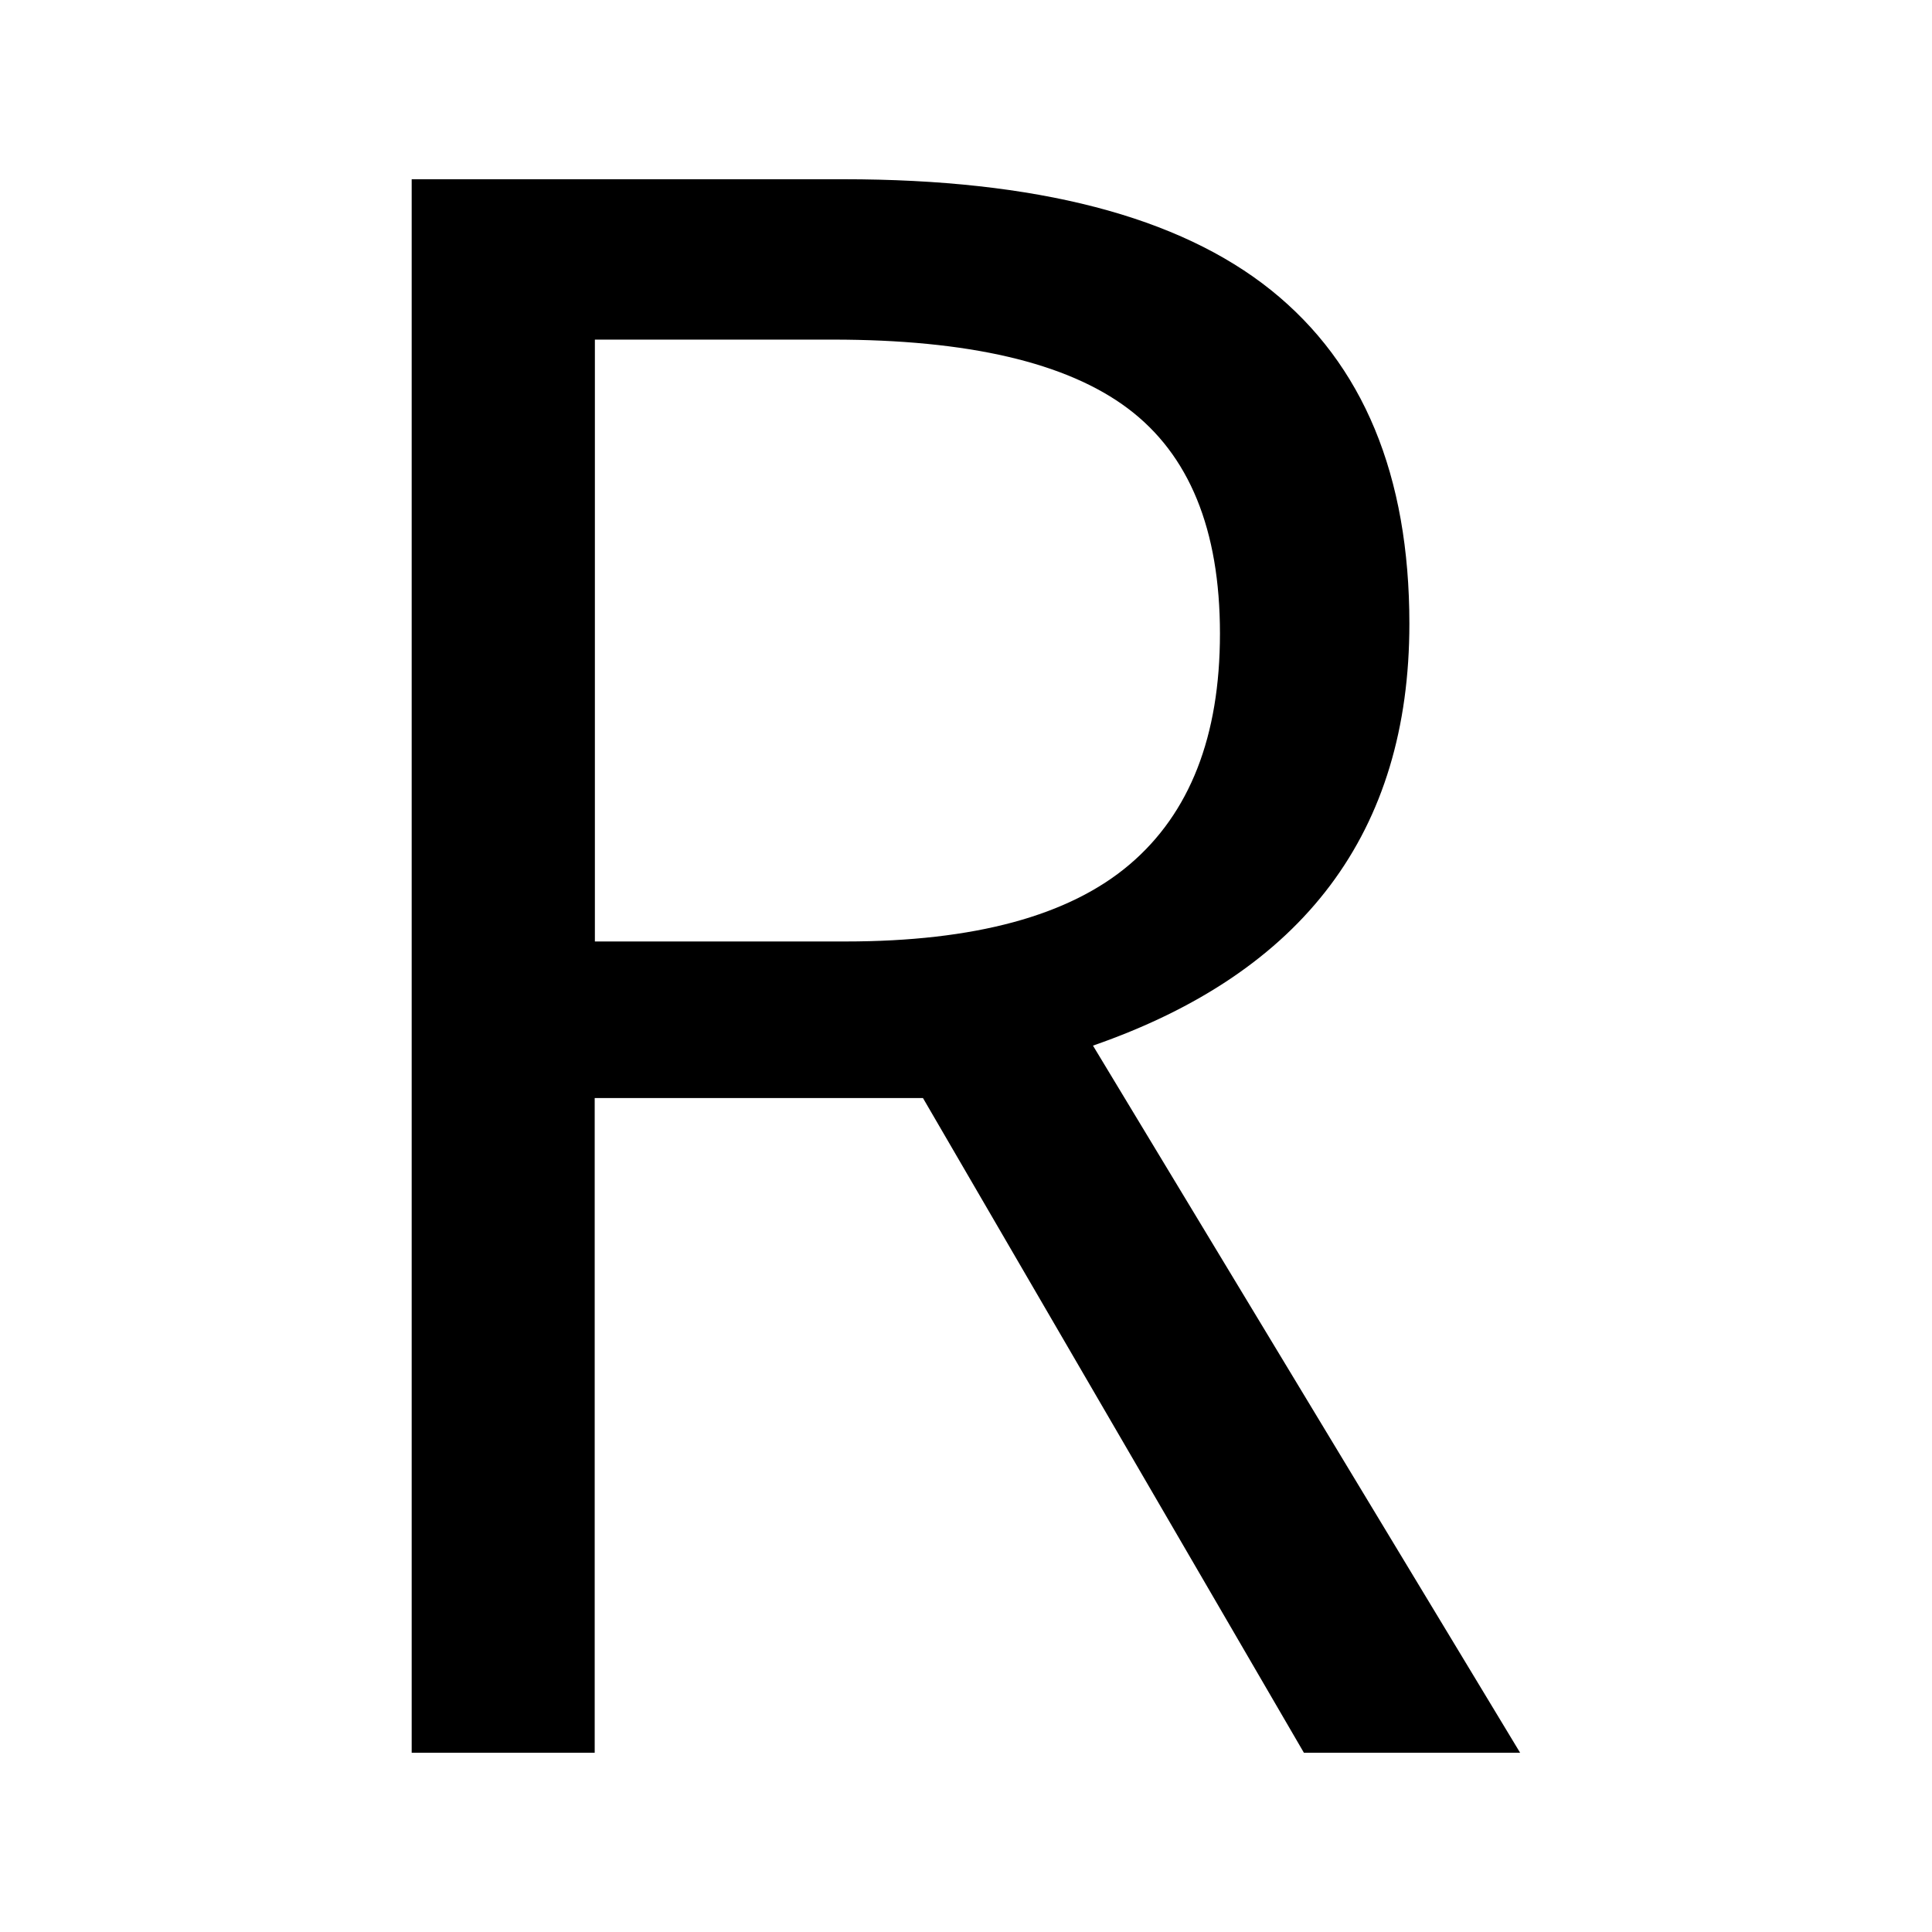
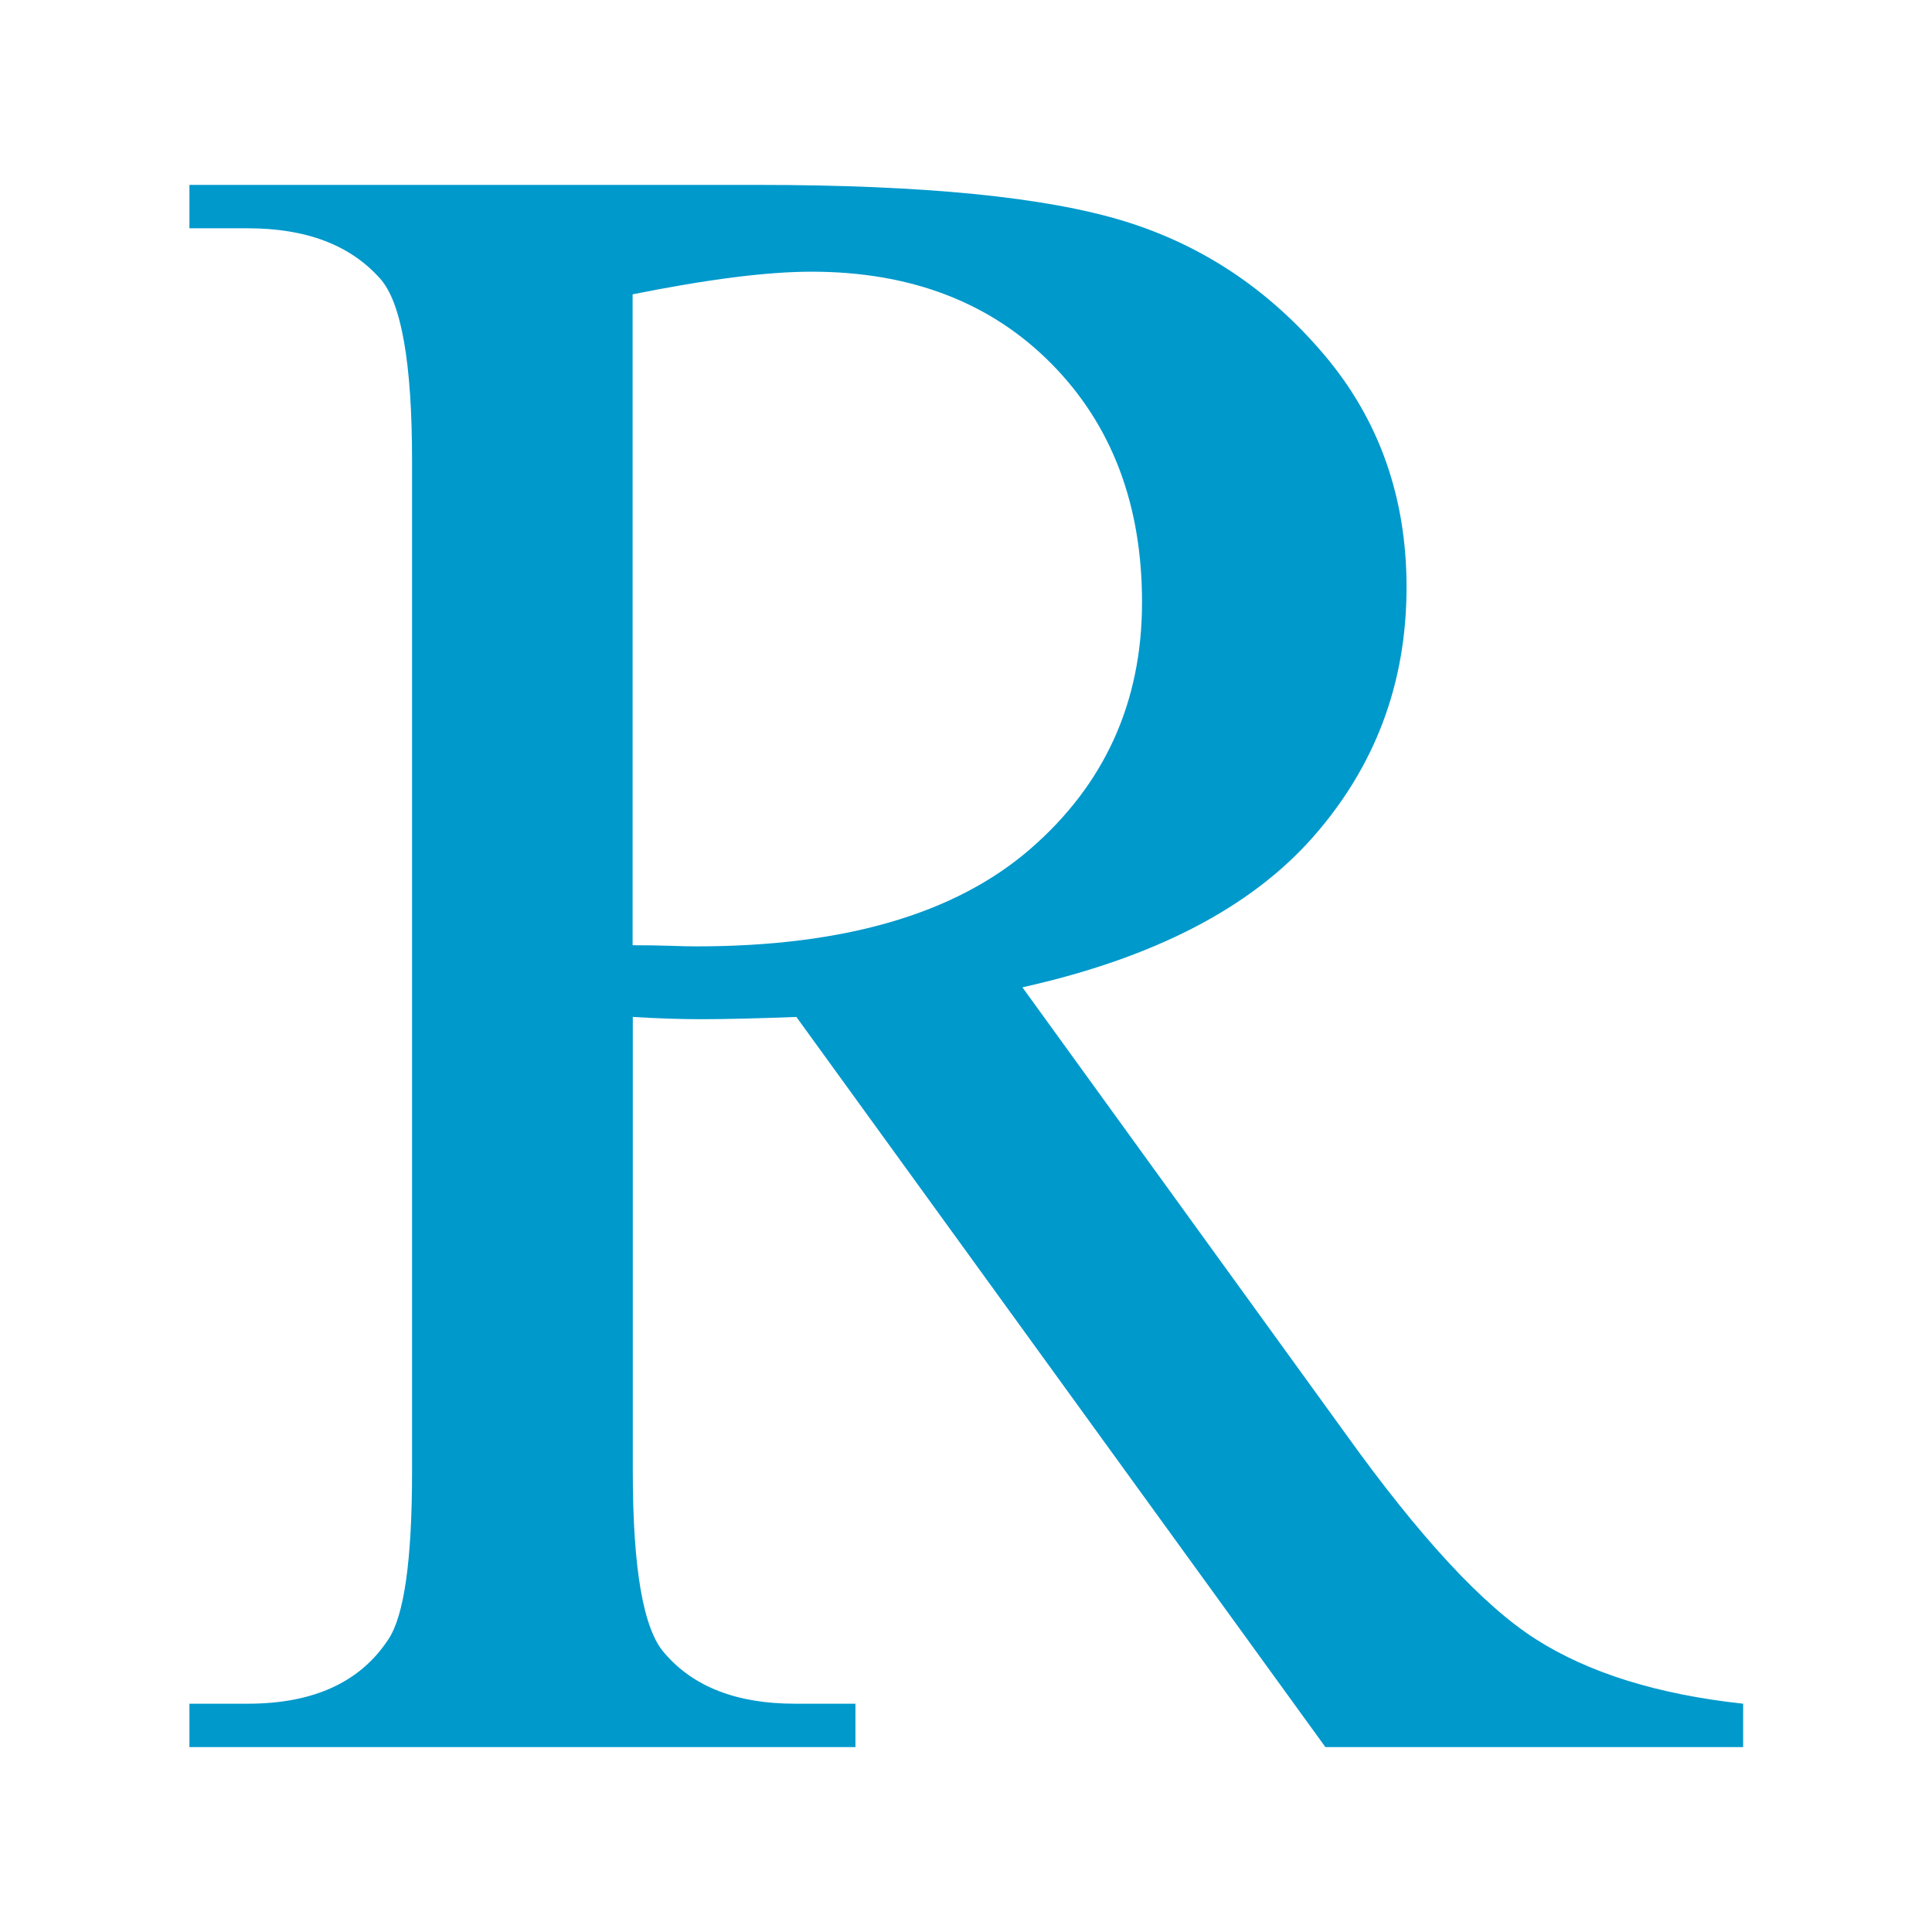
<svg xmlns="http://www.w3.org/2000/svg" version="1.1" id="Layer_1" x="0px" y="0px" viewBox="0 0 1024 1024" style="enable-background:new 0 0 1024 1024;" xml:space="preserve">
+   <style type="text/css">
+ 	.st0{fill:#0099CC;}
+ </style>
  <g>
-     <path d="M315.2,582v347h-97V95H447c102.3,0,177.8,19.6,226.7,58.8c48.8,39.2,73.3,98.1,73.3,176.8c0,110.3-55.9,184.8-167.7,223.6   L805.7,929H691.1L489.2,582H315.2z M315.2,499h132.9c68.4,0,118.6-13.6,150.6-40.8s47.9-68,47.9-122.4c0-55.2-16.3-94.9-48.8-119.3   S513.1,180,441.3,180h-126V499z" />
+     <path class="st0" d="M923.7,926H702.5L422.1,539c-20.8,0.8-37.7,1.2-50.7,1.2c-5.3,0-11-0.1-17.1-0.3s-12.4-0.5-18.9-0.9v241   c0,51.7,5.6,83.8,16.9,96.3c15.3,17.8,38.3,26.7,69,26.7h32.1v23h-353v-23h30.9c34.7,0,59.5-11.3,74.4-33.9   c8.5-12.5,12.7-42.2,12.7-89.1V244c0-51.7-5.7-83.8-16.9-96.3c-15.8-17.8-39.1-26.7-70.2-26.7h-30.9V98h301.2   c87.8,0,152.5,6.4,194.2,19.2s77,36.5,106.1,70.9s43.6,75.5,43.6,123.1c0,50.9-16.6,95.1-49.7,132.6c-33.1,37.5-84.4,64-153.9,79.5   l171.4,236.8c39.1,54.5,72.6,90.8,100.7,108.7s64.7,29.3,109.9,34.2v23H923.7z M335.3,501c7.6,0,14.3,0.1,19.9,0.3   s10.3,0.3,13.9,0.3c78.1,0,137-17.1,176.7-51.4s59.5-78,59.5-131c0-51.8-16-94-48-126.4S482.9,144,430.1,144c-23.4,0-55,4-94.8,12   V501z" />
  </g>
</svg>
